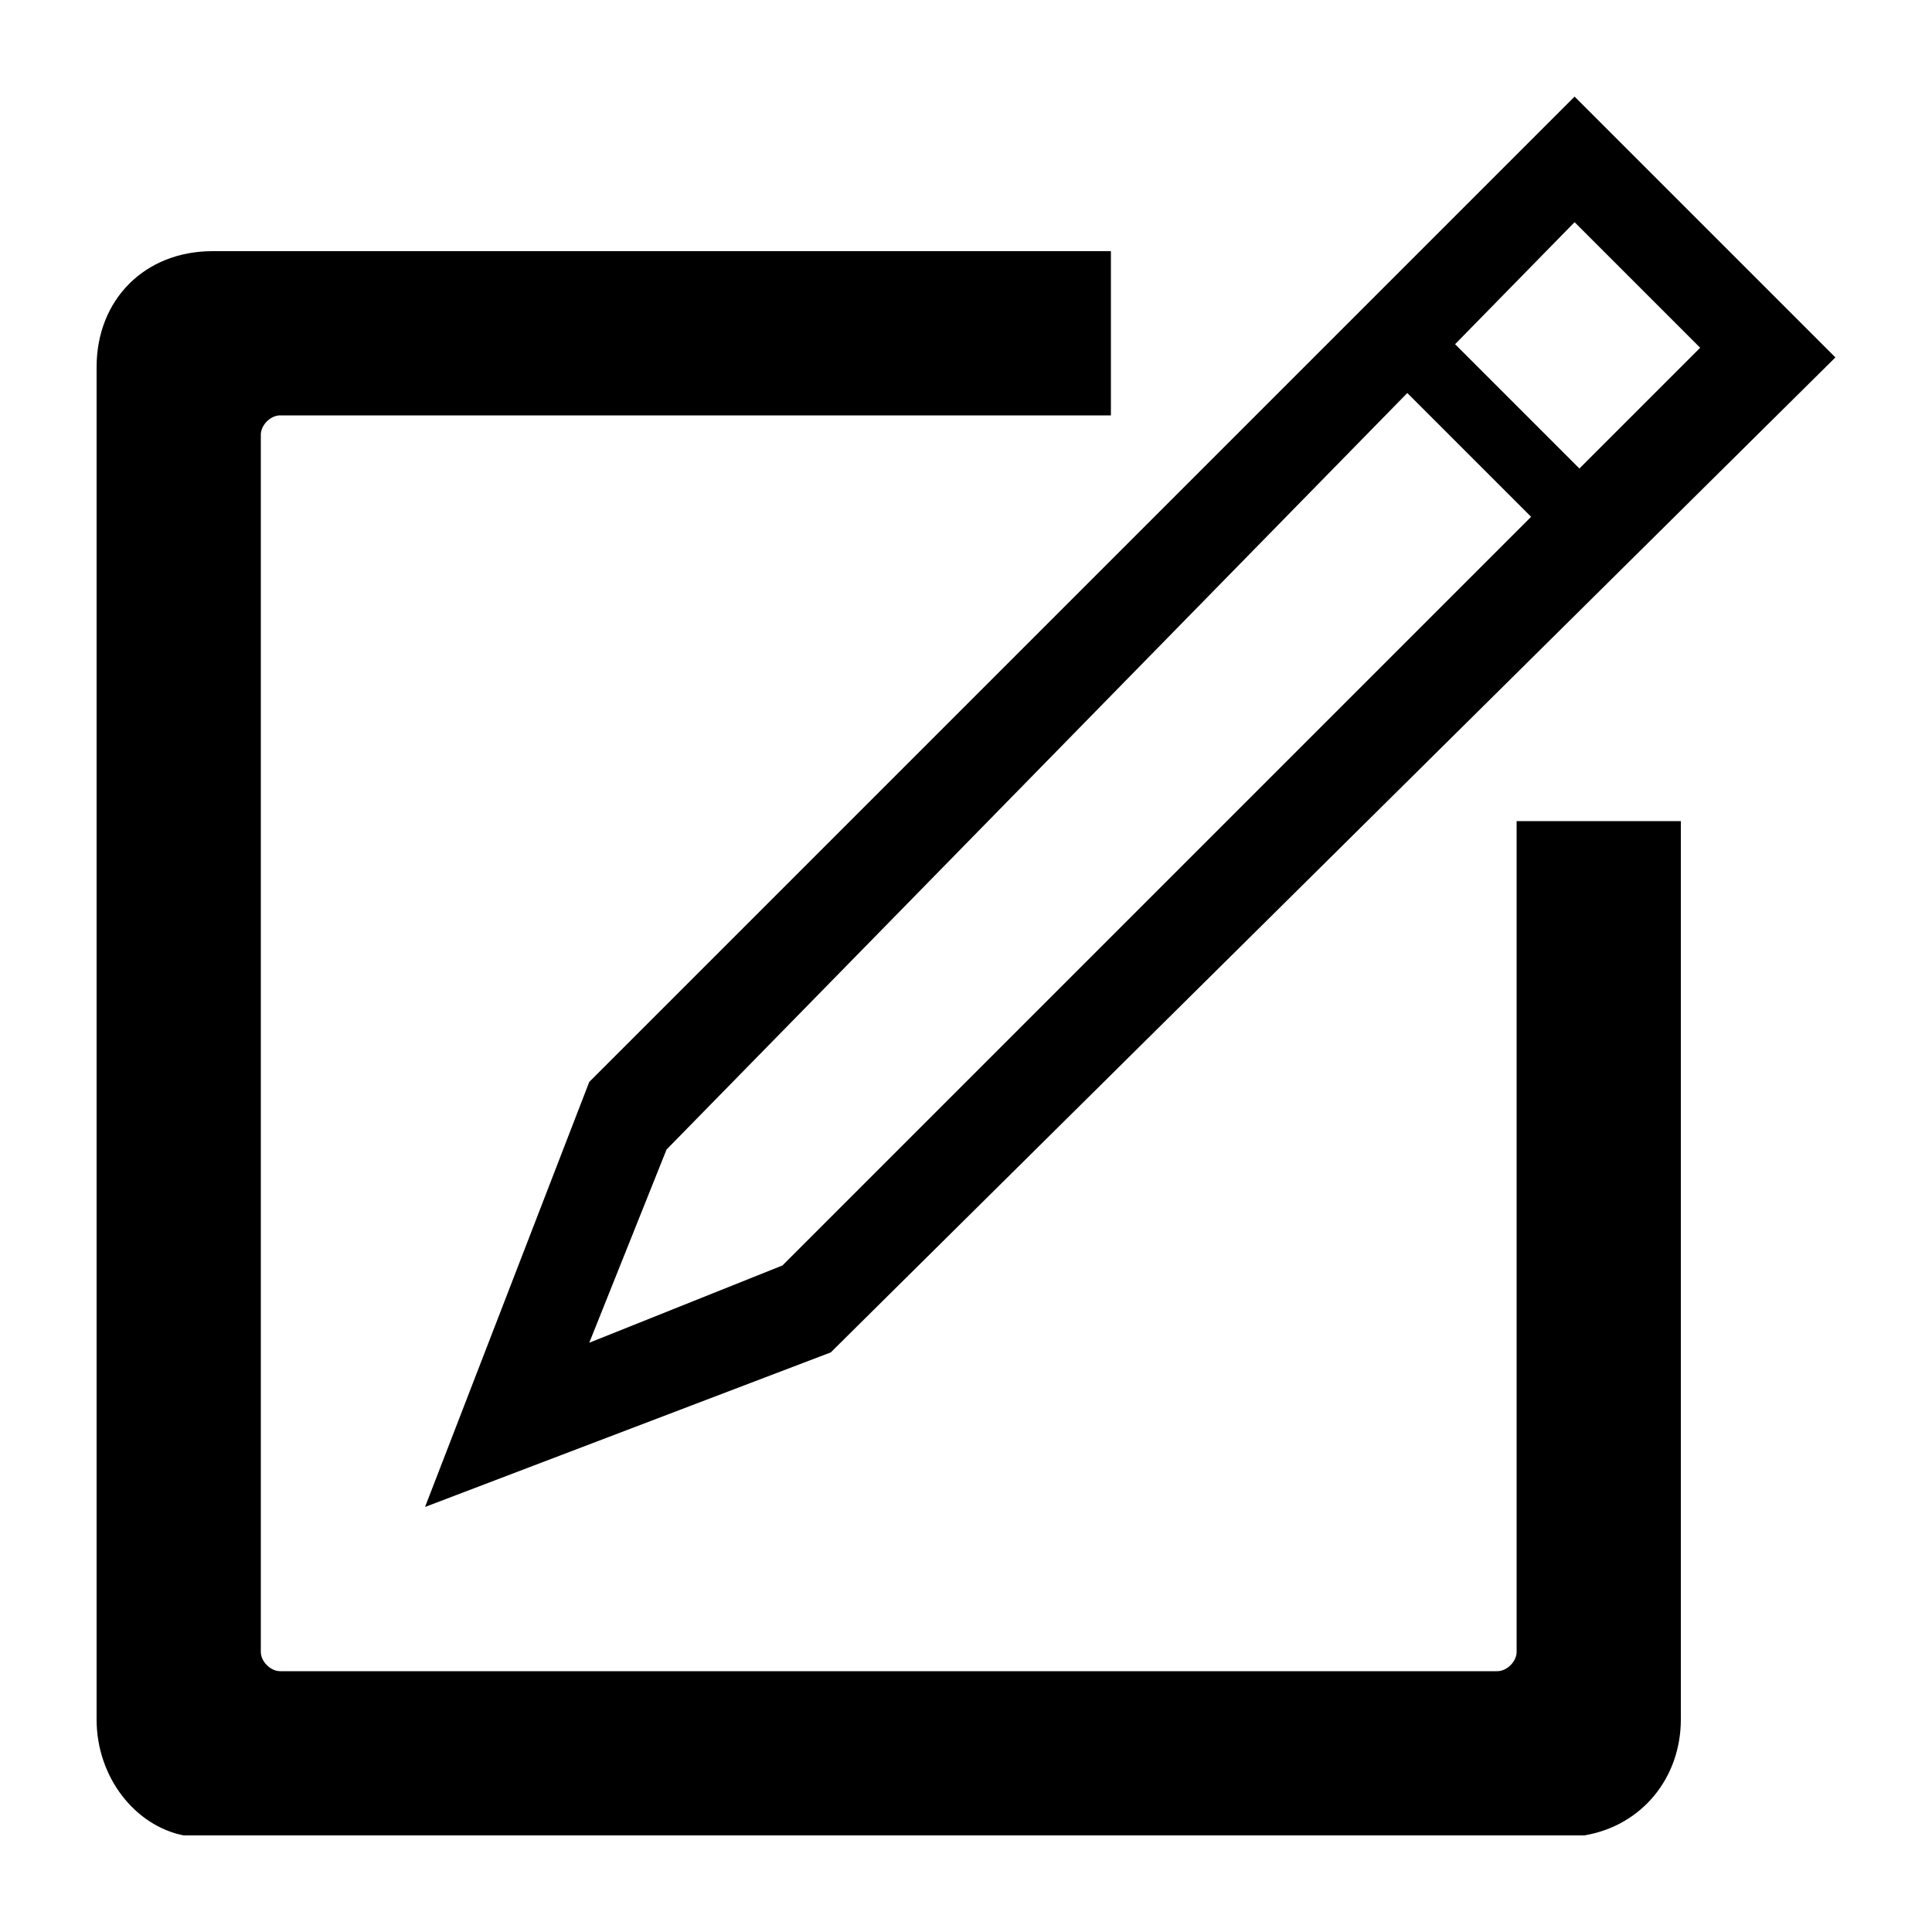
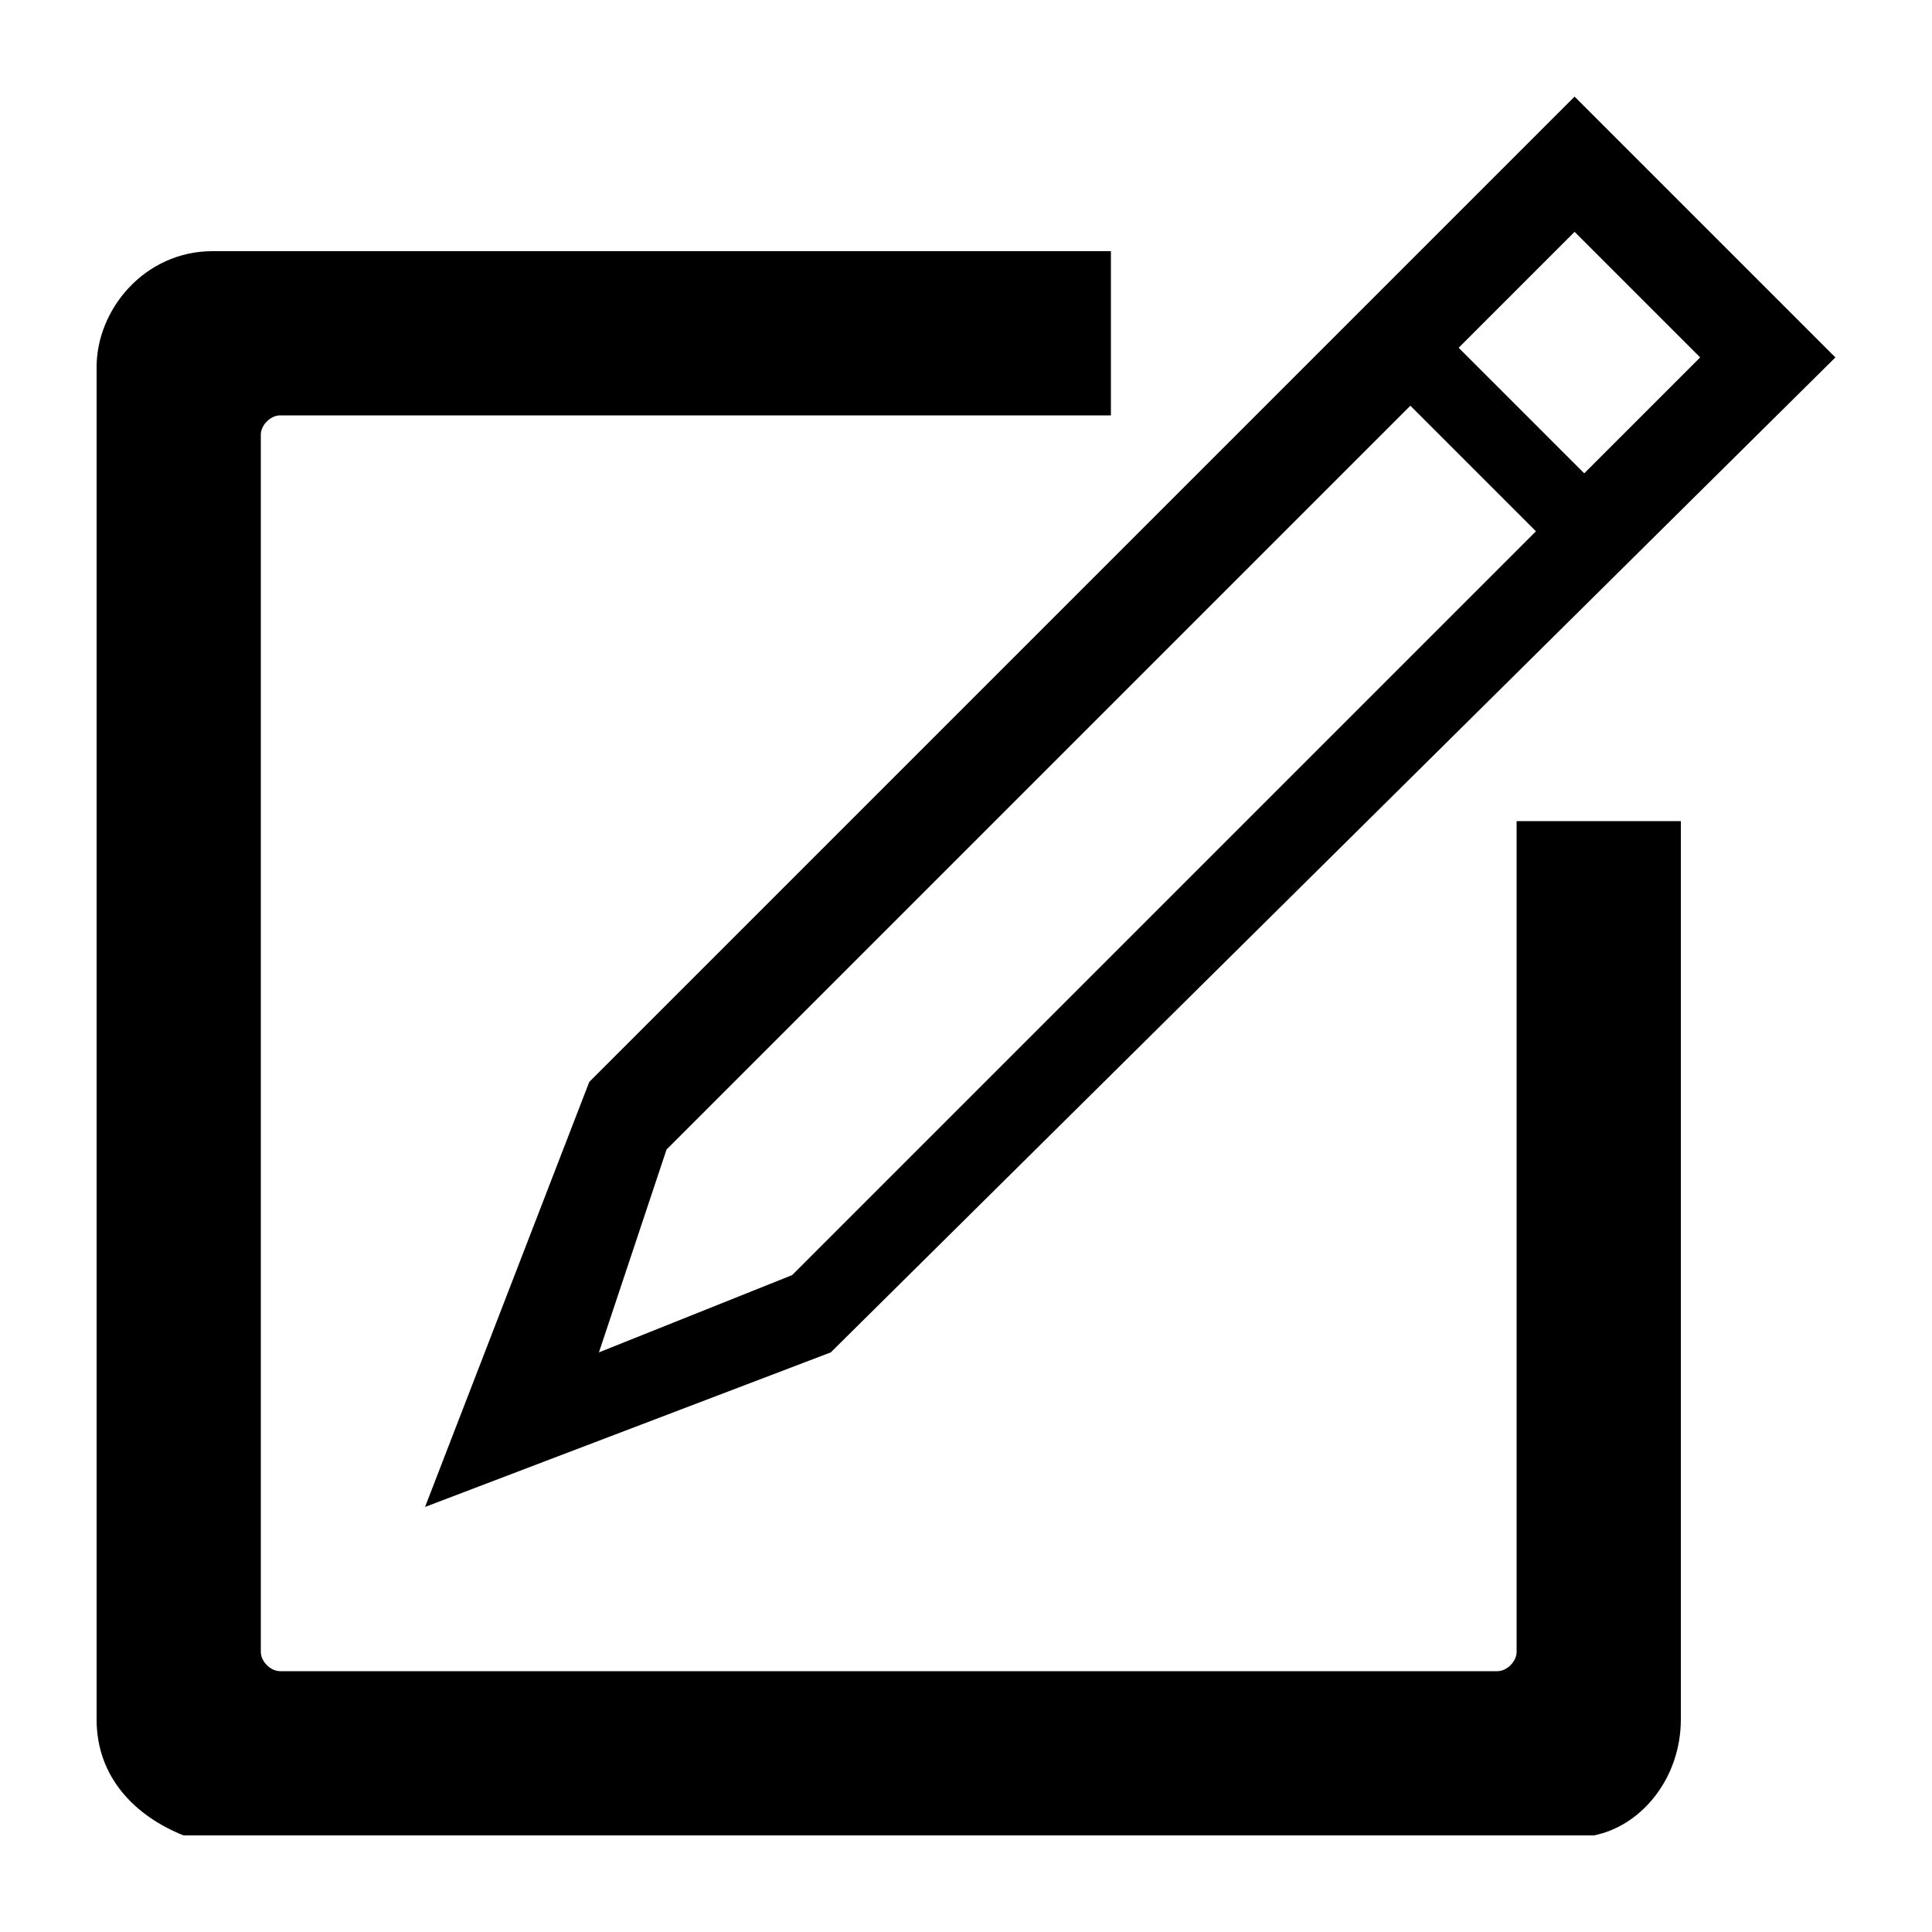
- <svg xmlns="http://www.w3.org/2000/svg" version="1.1" id="Calque_1" x="0px" y="0px" viewBox="0 0 20 20" style="enable-background:new 0 0 20 20;" xml:space="preserve">
-   <style type="text/css">
- 	.st0{fill:#000000;}
- 	.st1{fill-rule:evenodd;clip-rule:evenodd;fill:#000000;}
- 	.st2{fill-rule:evenodd;clip-rule:evenodd;fill:none;}
- </style>
+ <svg xmlns="http://www.w3.org/2000/svg" width="20" height="20" viewBox="0 0 20 20">
  <g>
-     <path class="st0" d="M16.4,19L1.9,19C1.4,18.9,1,18.4,1,17.8v-14c0-0.7,0.5-1.2,1.2-1.2h9.3v1.7H2.9c-0.1,0-0.2,0.1-0.2,0.2v12.6   c0,0.1,0.1,0.2,0.2,0.2h12.6c0.1,0,0.2-0.1,0.2-0.2V8.5h1.7v9.3C17.4,18.4,17,18.9,16.4,19L16.4,19z" />
-     <path class="st2" d="M16.9,17.8V9h-0.7v8.1c0,0.4-0.3,0.7-0.7,0.7H2.9c-0.4,0-0.7-0.3-0.7-0.7V4.5c0-0.4,0.3-0.7,0.7-0.7H11V3.1   H2.2c-0.4,0-0.7,0.3-0.7,0.7v14c0,0.3,0.2,0.6,0.5,0.7h14.3C16.7,18.4,16.9,18.2,16.9,17.8z" />
-     <path class="st0" d="M4.4,15.6l1.7-4.4L16.3,1L19,3.7L8.6,14L4.4,15.6z M6.9,11.9l-0.8,2l2-0.8l9.5-9.5l-1.3-1.3L6.9,11.9z" />
-     <polygon class="st2" points="16.3,1.7 6.4,11.6 5.2,14.8 8.4,13.6 18.3,3.7  " />
-     <polyline class="st1" points="15,3.5 14.5,4 16,5.5 16.5,5 15,3.5  " />
+     <g id="Edit_20px">
+       <g id="svg_1">
+         <path id="svg_2" d="m15.7,17.1c0,0.1 -0.1,0.2 -0.2,0.2l-12.6,0c-0.1,0 -0.2,-0.1 -0.2,-0.2l0,-12.6c0,-0.1 0.1,-0.2 0.2,-0.2l8.6,0l0,-1.7l-9.3,0c-0.7,0 -1.2,0.6 -1.2,1.2l0,14c0,0.6 0.4,1 0.9,1.2l14.5,0l0.1,0c0.5,-0.1 0.9,-0.6 0.9,-1.2l0,-9.3l-1.7,0l0,8.6z" />
+         <path id="svg_3" d="m4.4,15.6l4.2,-1.6l10.4,-10.3l-2.7,-2.7l-10.2,10.2l-1.7,4.4zm11.9,-13.2l1.3,1.3l-1.2,1.2l-1.3,-1.3l1.2,-1.2zm-9.4,9.5l7.7,-7.7l1.3,1.3l-7.7,7.7l-2,0.8l0.7,-2.1z" />
+       </g>
+     </g>
  </g>
</svg>
